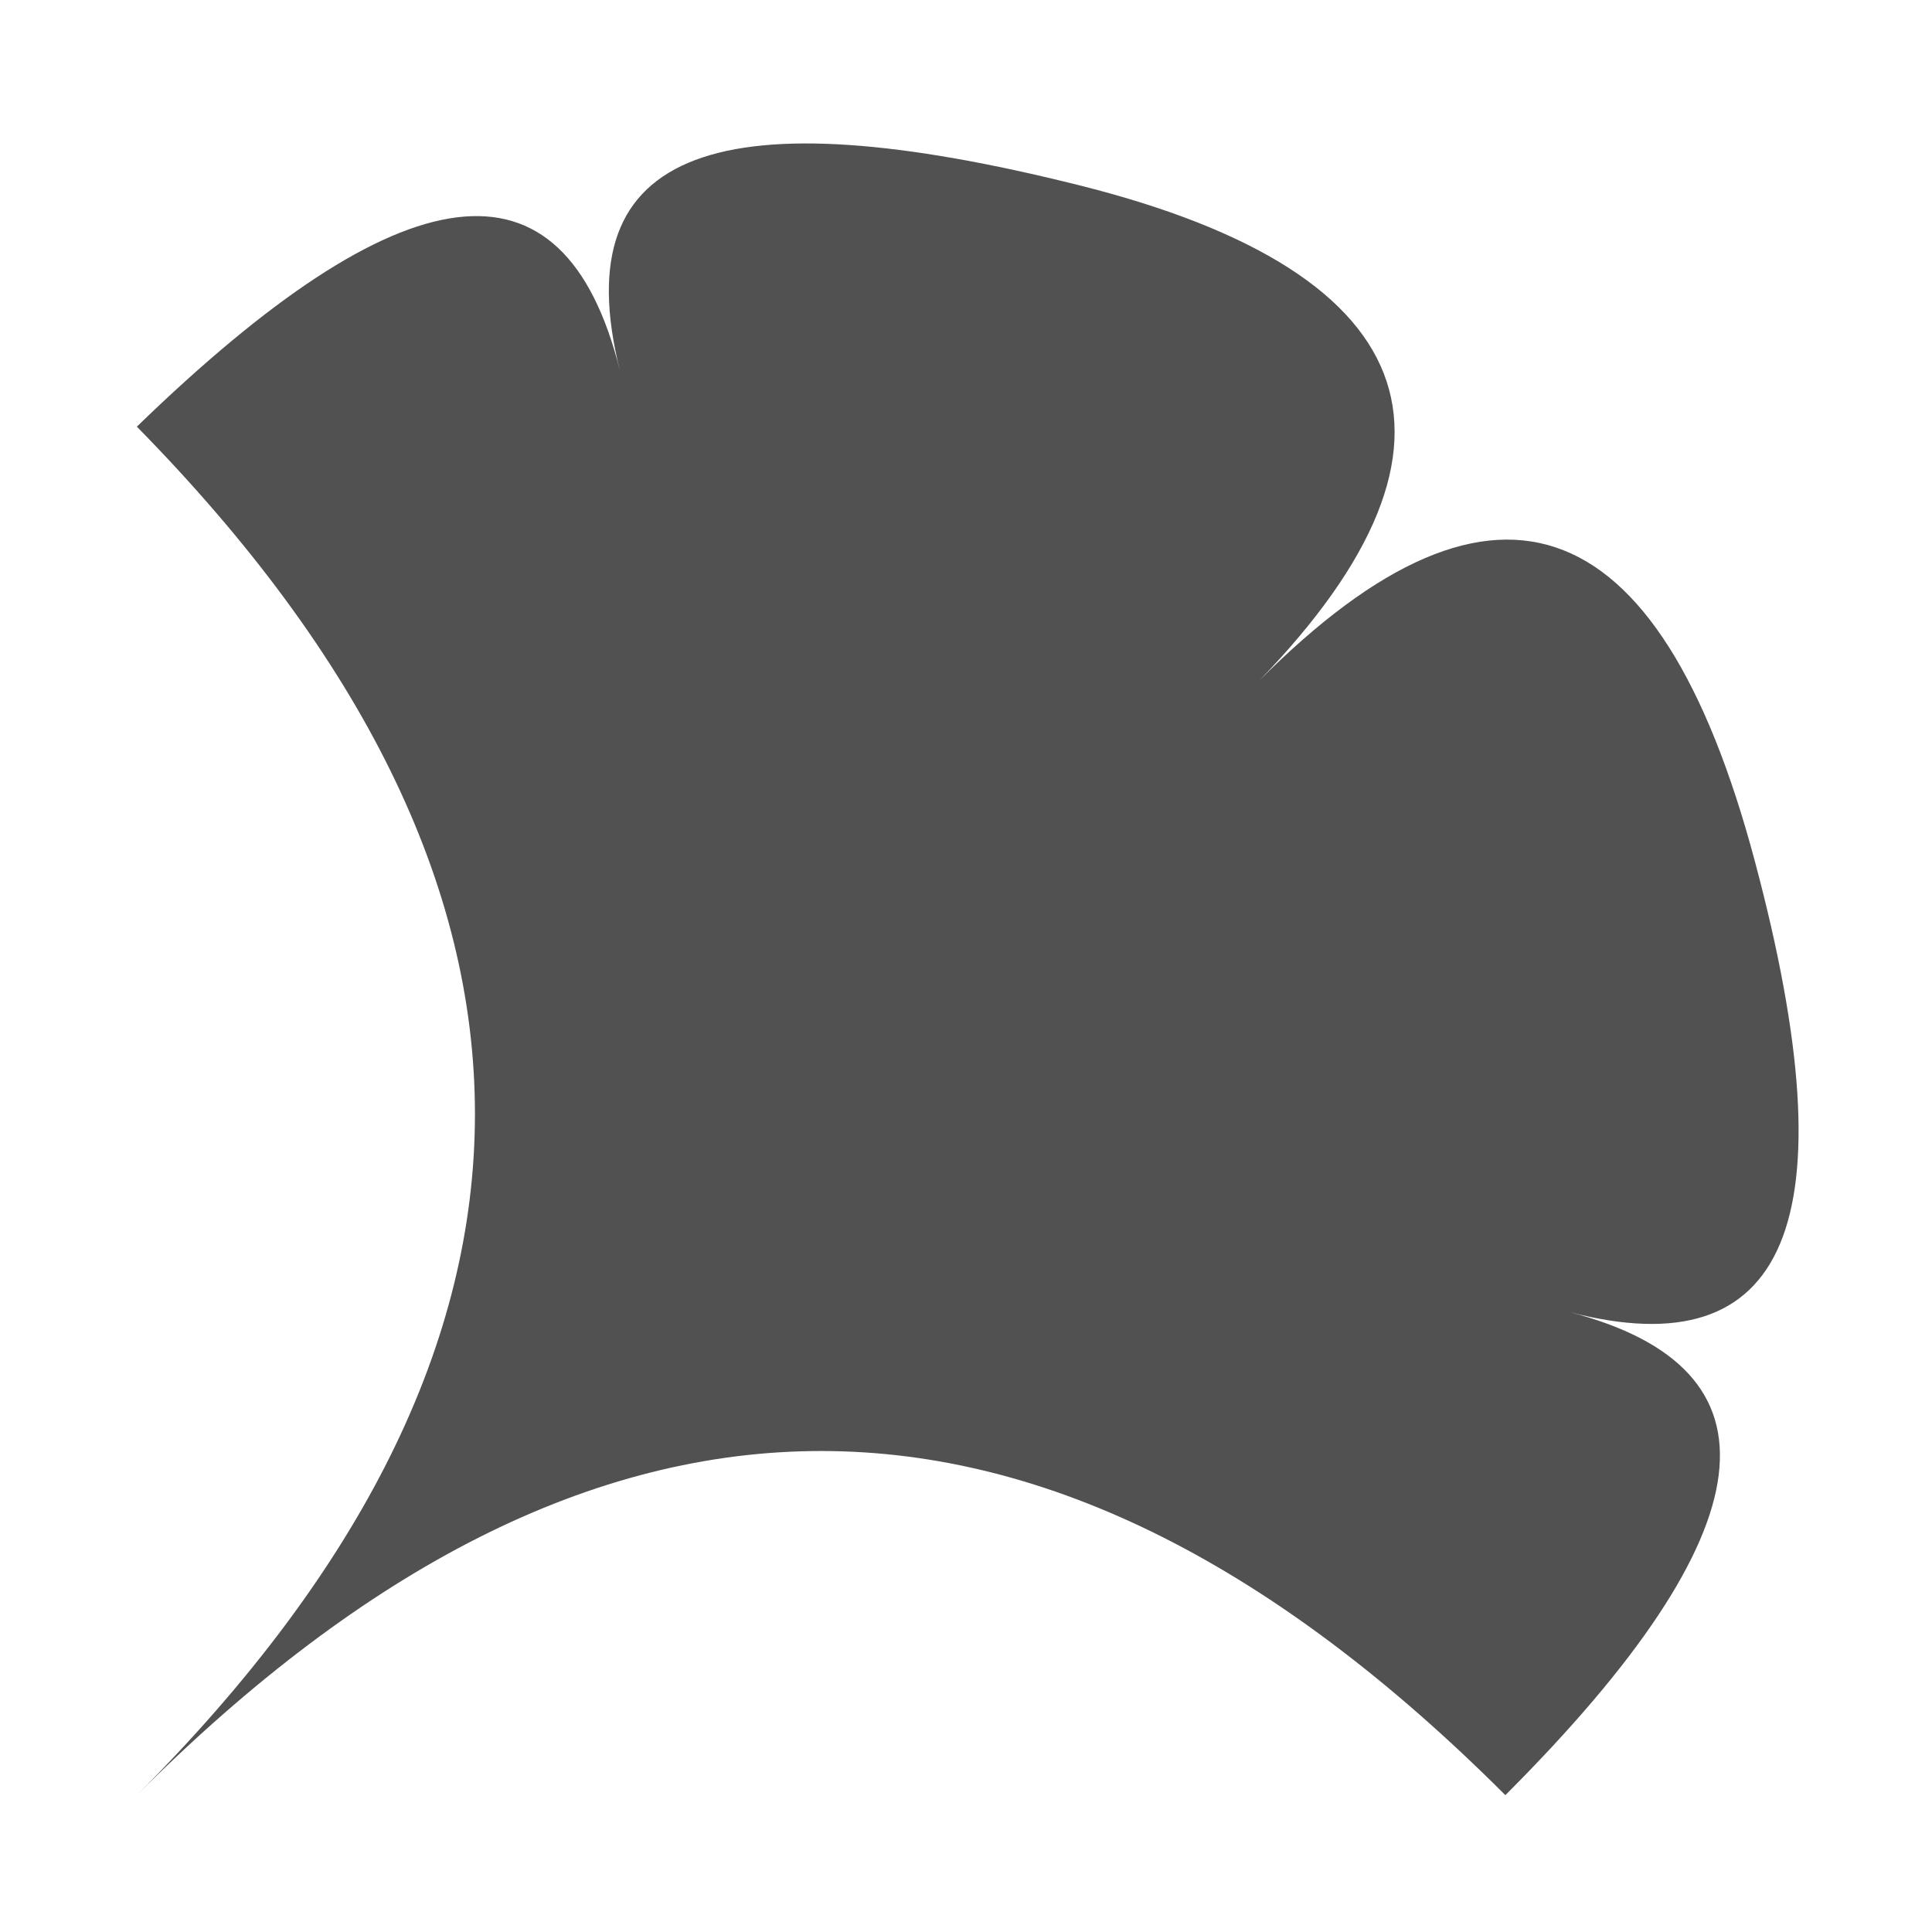
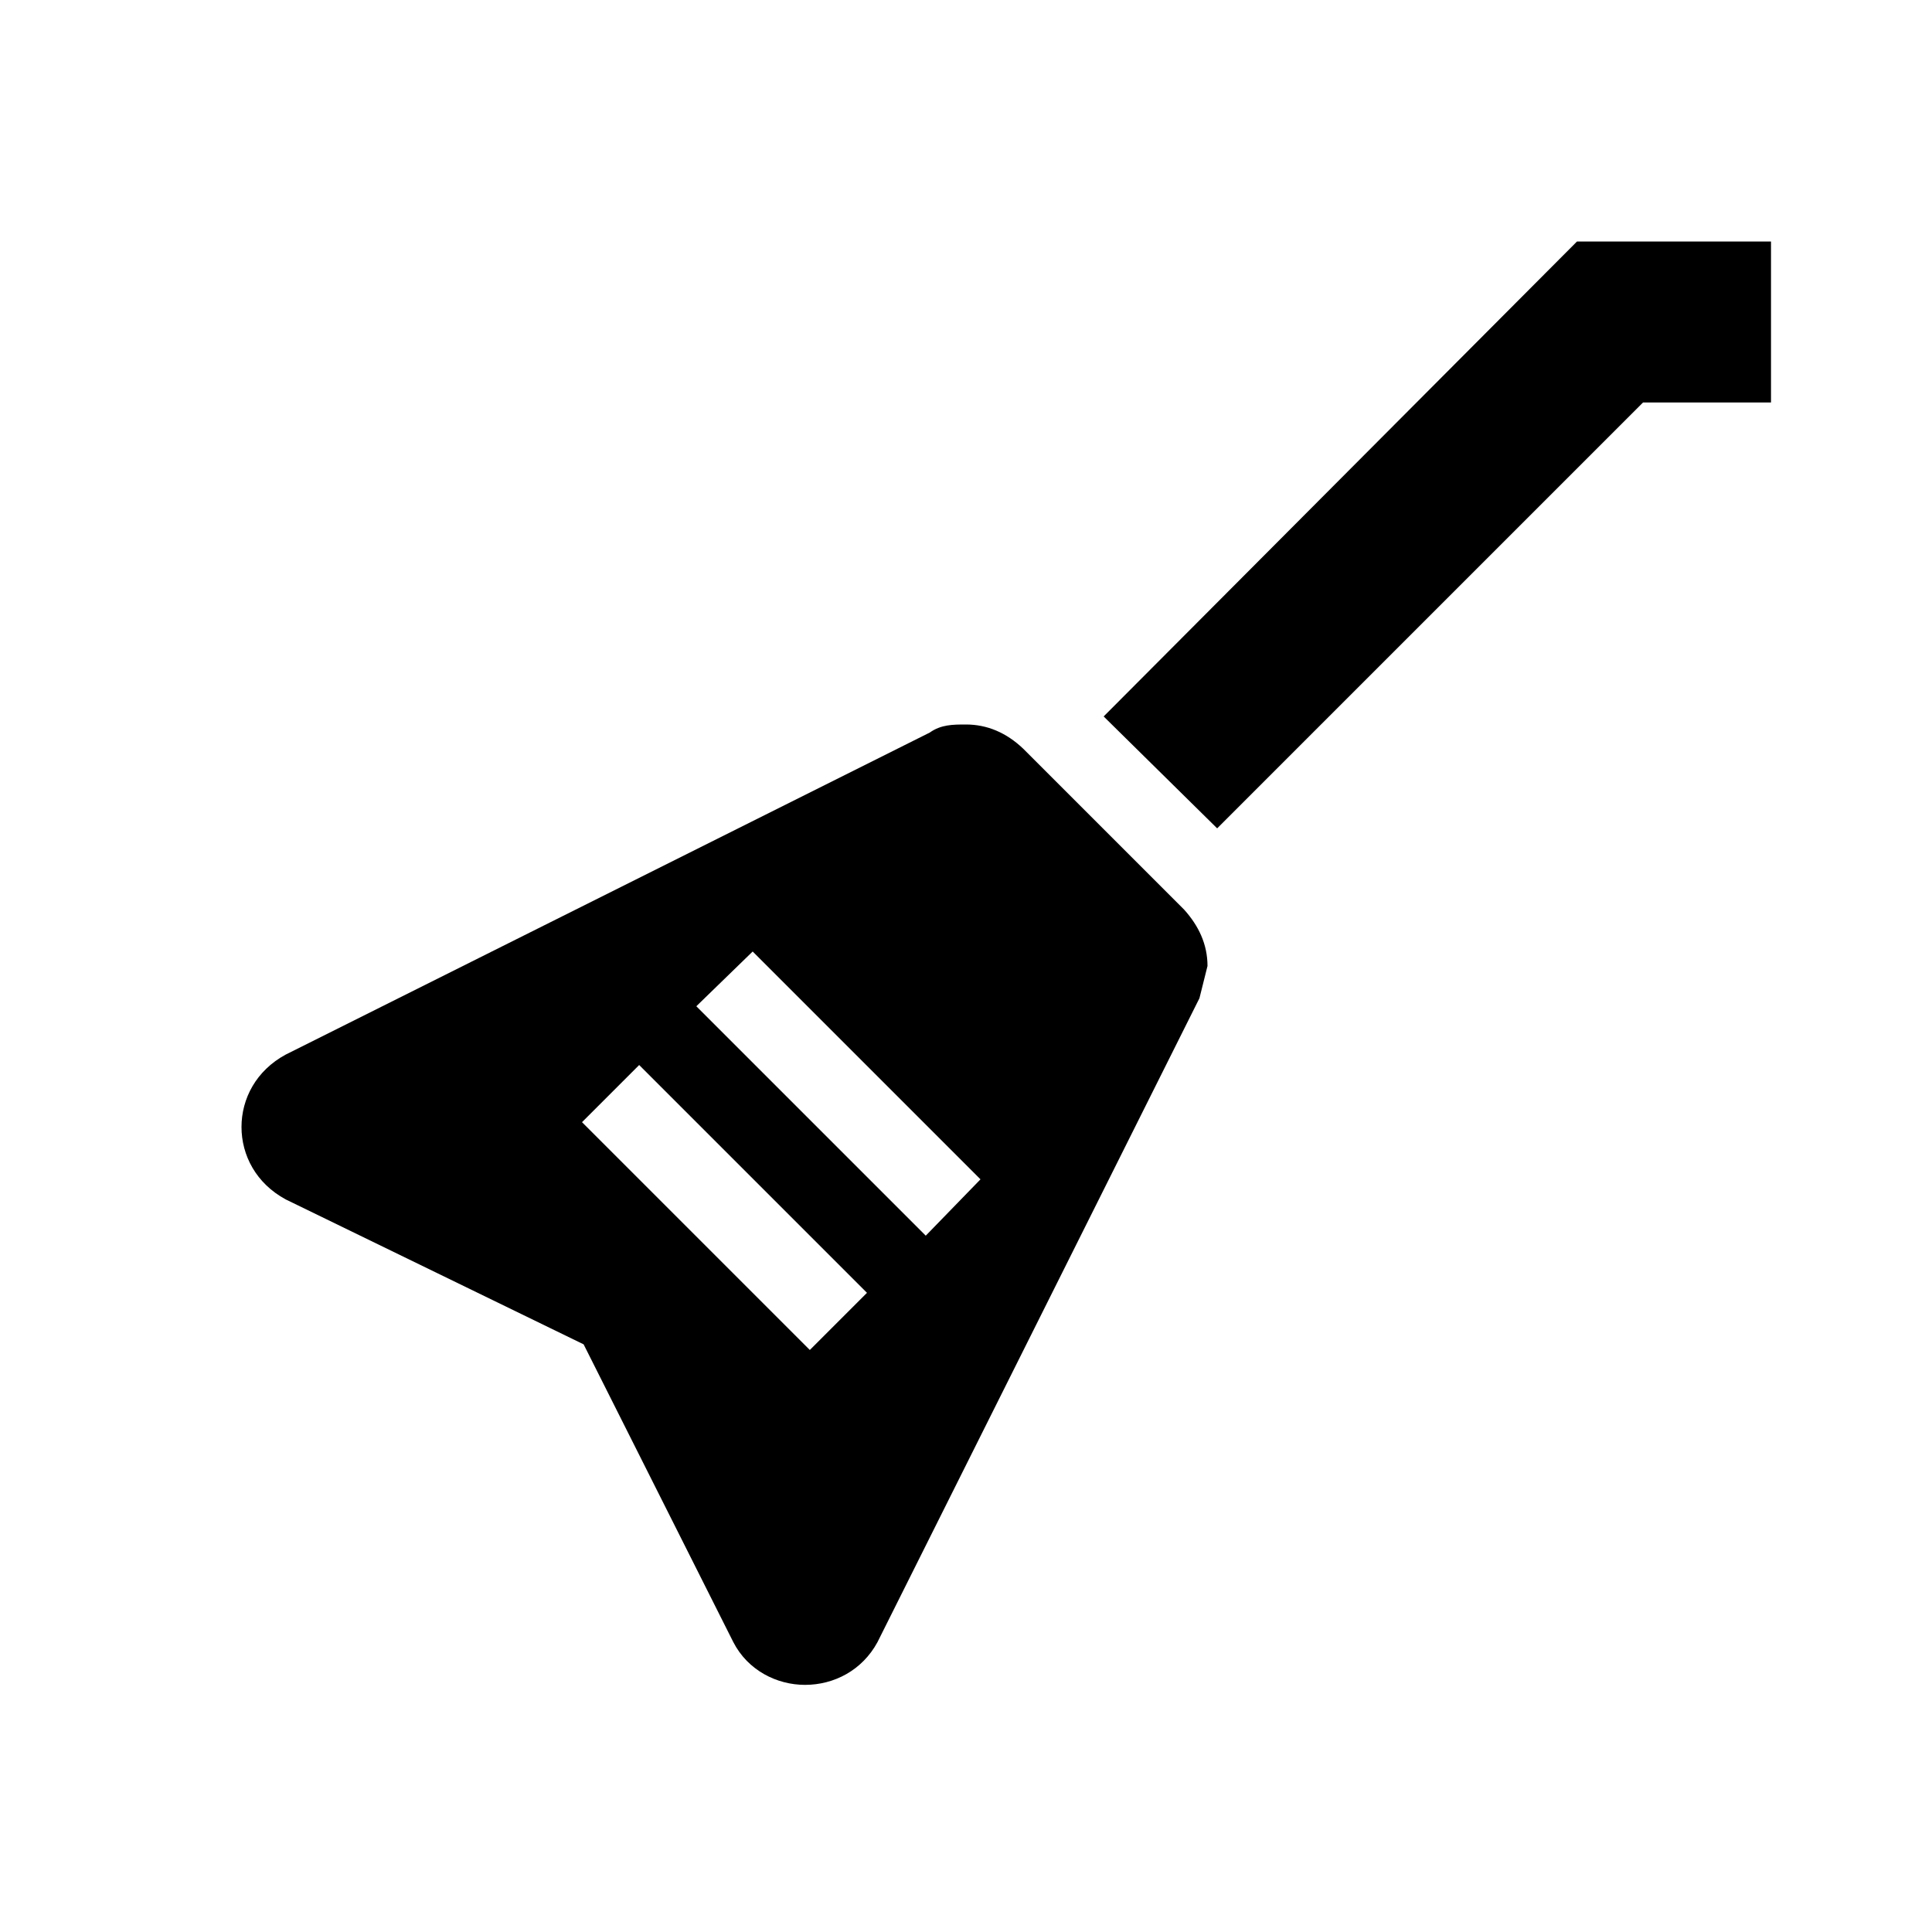
- <svg xmlns="http://www.w3.org/2000/svg" version="1.1" x="0px" y="0px" width="24px" height="24px" viewBox="0 0 24 24">
-   <style type="text/css">
- 	.st0{fill:#515151;}
- </style>
-   <path class="st0" d="M1.7,22.3c5.7-5.7,11.3-5.7,17,0c3.3-3.3,3.5-5.3,0.8-6c2.7,0.7,3.5-1.1,2.3-5.6s-3.3-5.2-6.3-2.1  c3-3,2.3-5.2-2.1-6.3S7,1.8,7.7,4.6C7,1.8,5,2.1,1.7,5.3C7.3,11,7.3,16.7,1.7,22.3" />
+ <svg xmlns="http://www.w3.org/2000/svg" version="1.1" width="24" height="24" viewBox="0 0 24 24">
+   <path d="M19.59,3H22V5H20.41L15.12,10.29L13.71,8.9L19.59,3M12,9C12.26,9 12.5,9.1 12.71,9.3L14.71,11.3C14.89,11.5 15,11.73 15,12L14.9,12.4L10.9,20.4C10.71,20.75 10.36,20.93 10,20.93C9.65,20.93 9.29,20.75 9.11,20.4L7.25,16.7L3.55,14.9C3.18,14.7 3,14.35 3,14C3,13.65 3.18,13.3 3.55,13.1L11.55,9.1C11.69,9 11.84,9 12,9M9.35,11.82L8.65,12.5L11.5,15.35L12.18,14.65L9.35,11.82M7.94,13.23L7.23,13.94L10.06,16.77L10.77,16.06L7.94,13.23Z" />
</svg>
